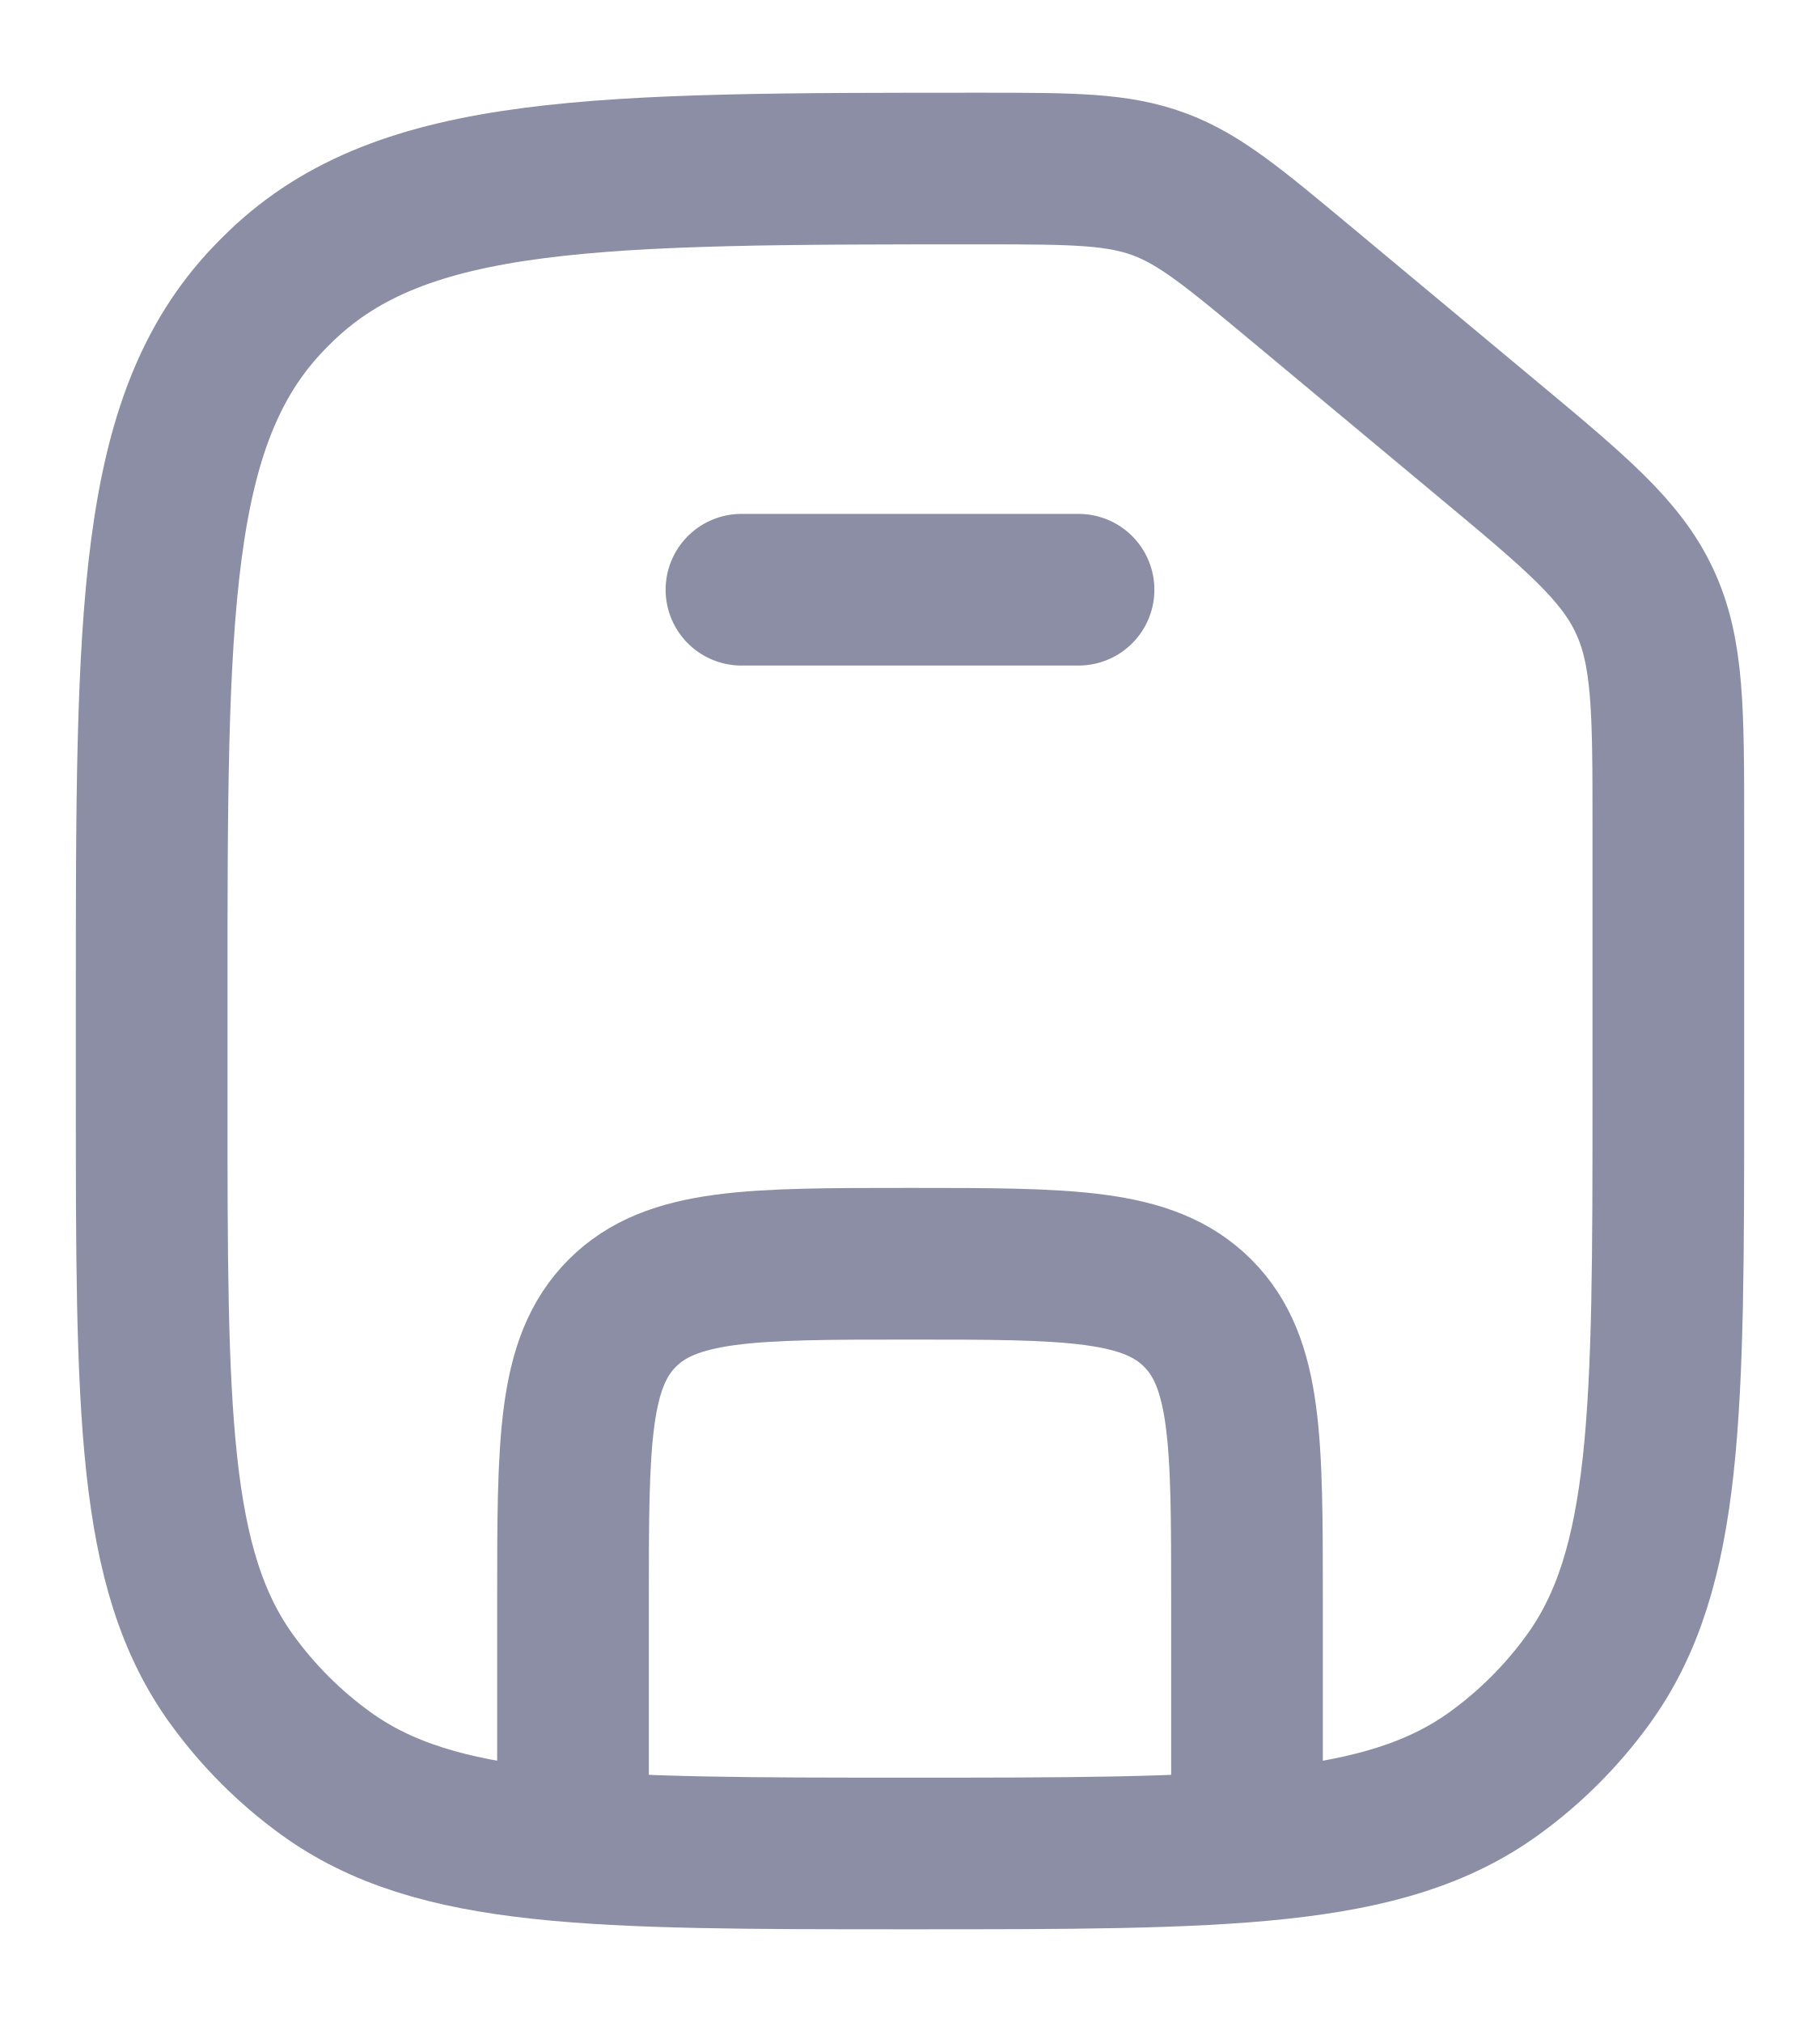
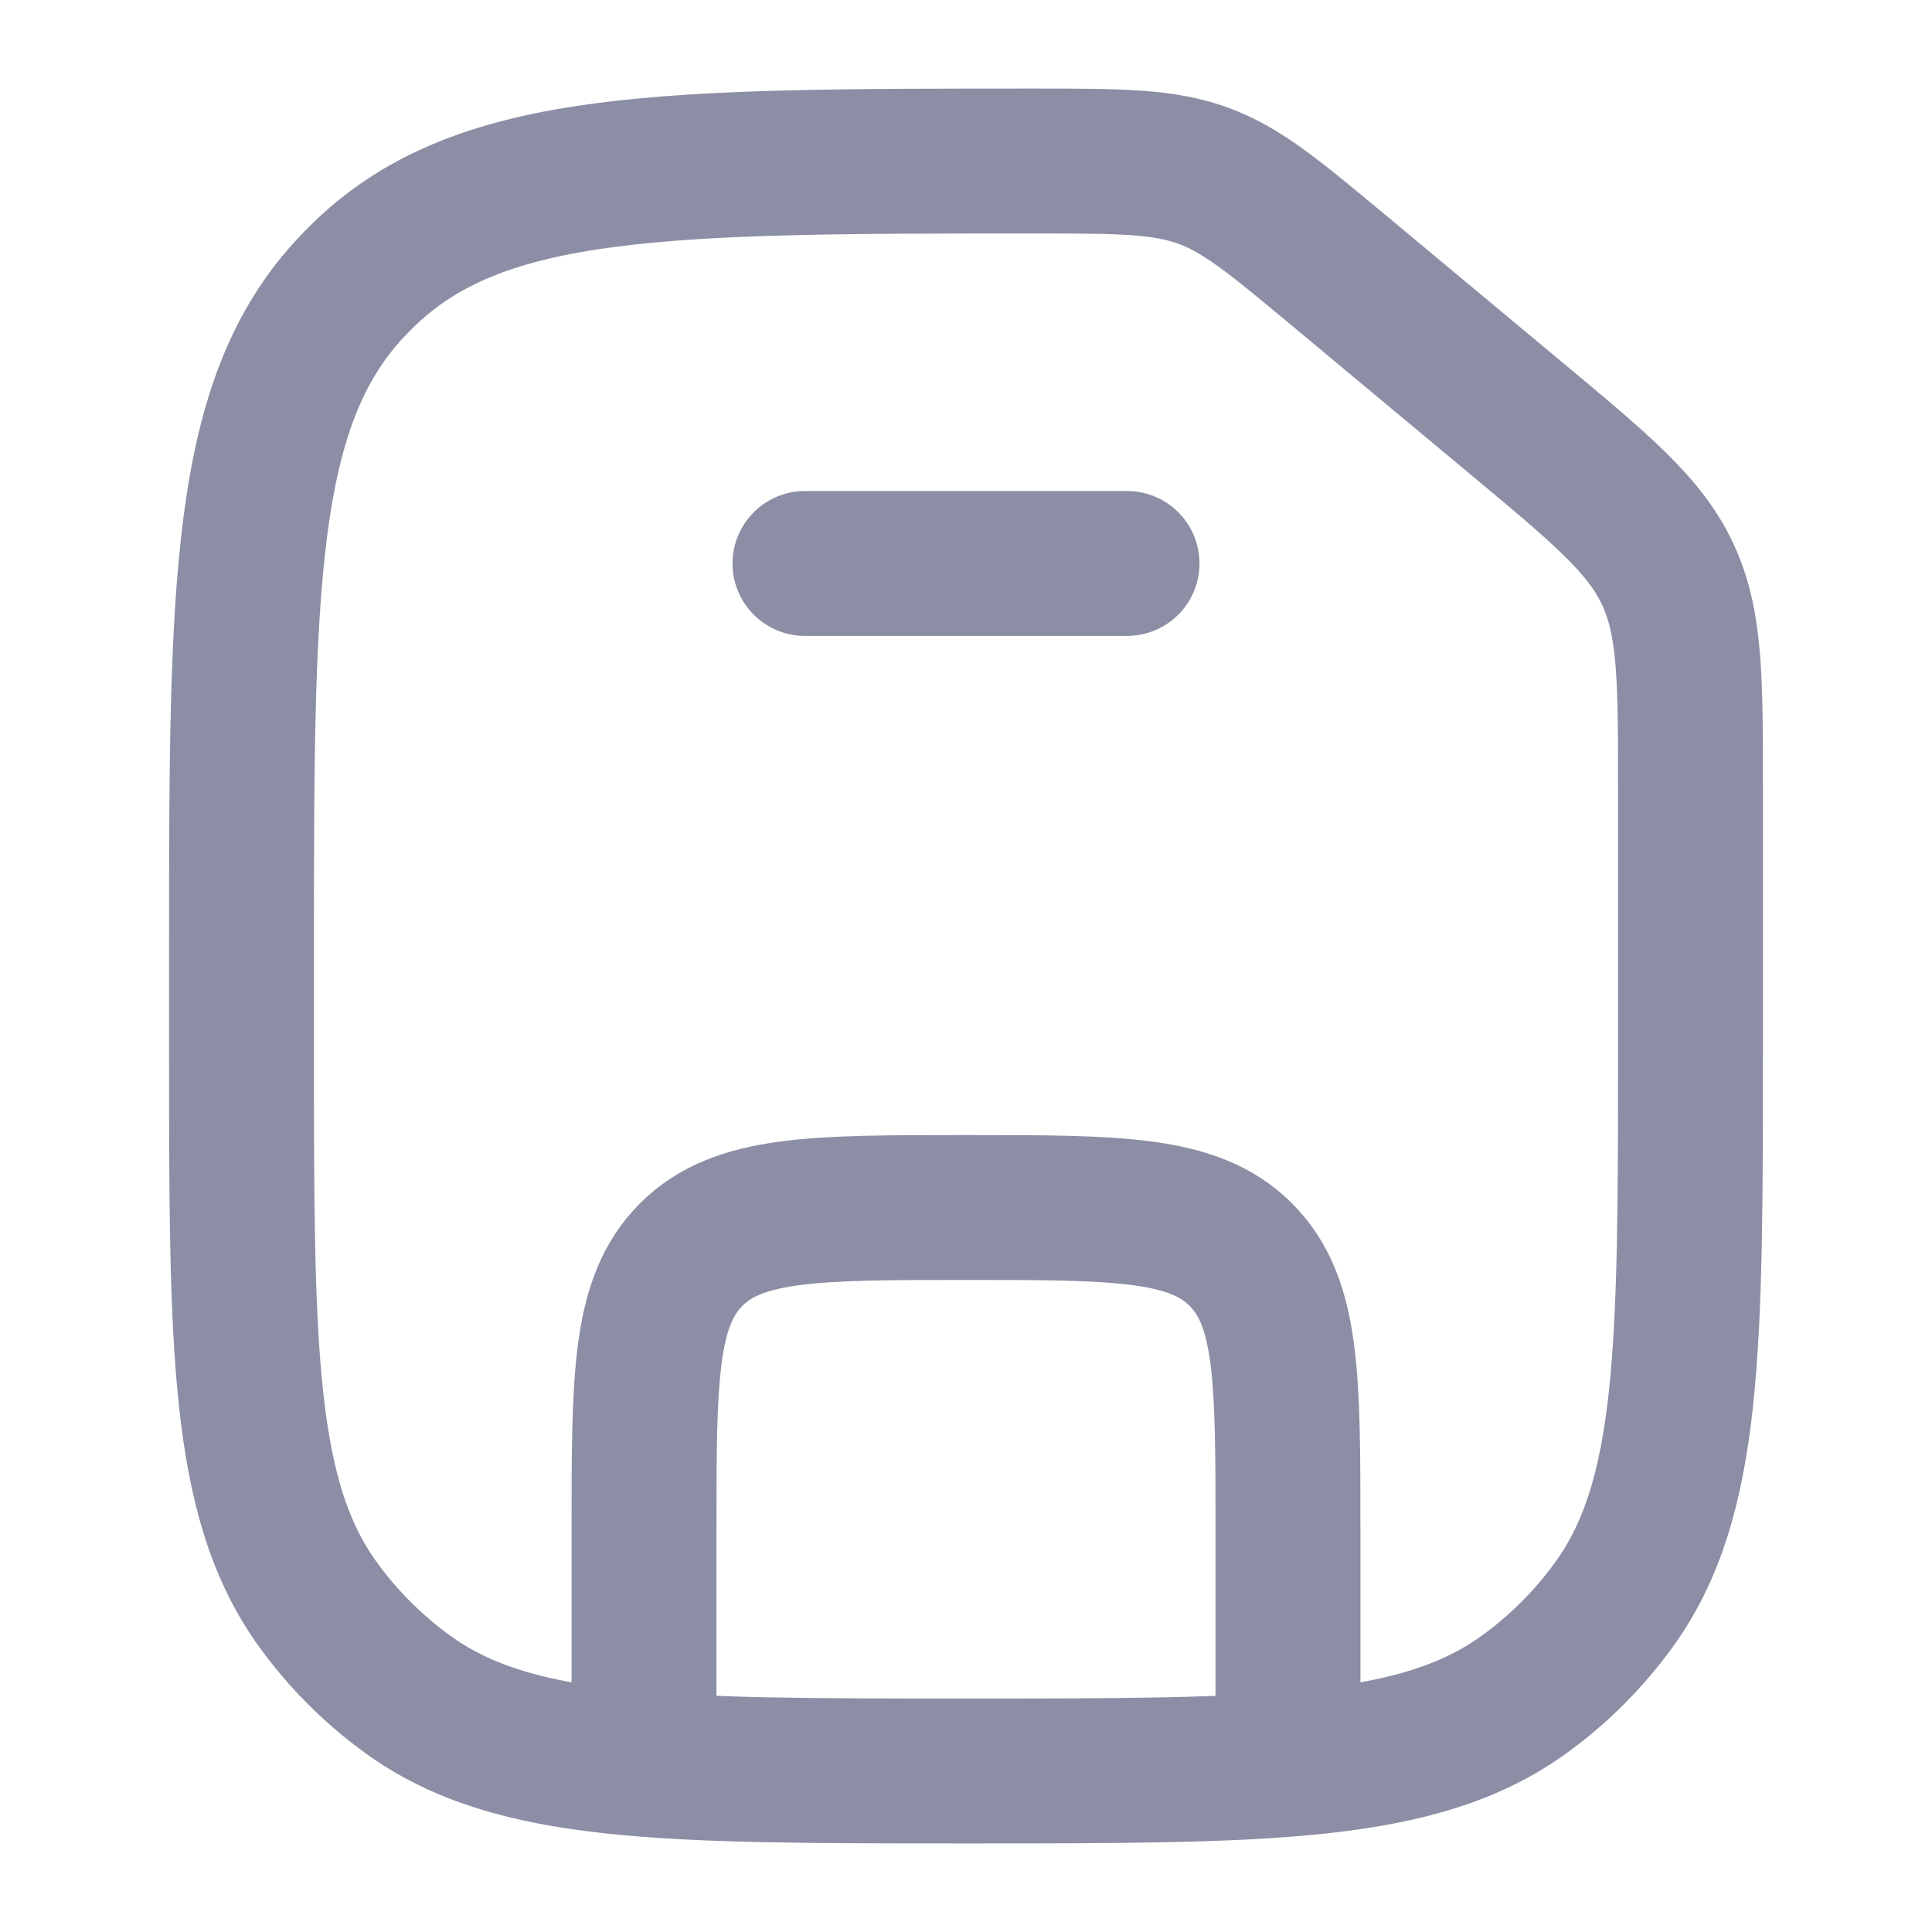
- <svg xmlns="http://www.w3.org/2000/svg" width="18" height="20" viewBox="0 0 18 20" fill="none">
-   <path d="M5.667 18.333V15.833C5.667 14.262 5.667 13.476 6.155 12.988C6.643 12.5 7.429 12.5 9 12.5C10.571 12.5 11.357 12.5 11.845 12.988C12.333 13.476 12.333 14.262 12.333 15.833V18.333" stroke="#8C8EA5" stroke-width="1.5" stroke-linejoin="round" />
-   <path d="M7.333 5.833H10.667" stroke="#8C8EA5" stroke-width="1.5" stroke-linecap="round" stroke-linejoin="round" />
-   <path d="M1.5 9.882C1.5 6.068 1.5 4.161 2.656 2.953C2.698 2.909 2.742 2.865 2.787 2.822C3.995 1.667 5.902 1.667 9.715 1.667C10.619 1.667 11.055 1.67 11.469 1.824C11.868 1.973 12.202 2.252 12.871 2.809L14.701 4.334C15.586 5.071 16.028 5.44 16.264 5.944C16.5 6.448 16.5 7.024 16.5 8.175V10.833C16.5 13.958 16.5 15.521 15.704 16.616C15.447 16.97 15.136 17.281 14.782 17.538C13.687 18.333 12.125 18.333 9 18.333C5.875 18.333 4.313 18.333 3.218 17.538C2.864 17.281 2.553 16.97 2.296 16.616C1.5 15.521 1.5 13.958 1.5 10.833V9.882Z" stroke="#8C8EA5" stroke-width="1.5" />
+ <svg xmlns="http://www.w3.org/2000/svg" width="20" height="20" viewBox="0 0 20 20" fill="none">
+   <path d="M6.667 18.333V15.833C6.667 14.262 6.667 13.476 7.155 12.988C7.643 12.5 8.429 12.5 10 12.5C11.571 12.5 12.357 12.5 12.845 12.988C13.333 13.476 13.333 14.262 13.333 15.833V18.333" stroke="#8C8EA5" stroke-width="1.5" stroke-linejoin="round" />
+   <path d="M8.333 5.833H11.667" stroke="#8C8EA5" stroke-width="1.5" stroke-linecap="round" stroke-linejoin="round" />
+   <path d="M2.5 9.882C2.5 6.068 2.5 4.161 3.656 2.953C3.698 2.909 3.742 2.865 3.787 2.822C4.995 1.667 6.902 1.667 10.715 1.667C11.619 1.667 12.055 1.67 12.469 1.824C12.868 1.973 13.202 2.252 13.871 2.809L15.701 4.334C16.586 5.071 17.028 5.44 17.264 5.944C17.5 6.448 17.5 7.024 17.5 8.175V10.833C17.5 13.958 17.5 15.521 16.704 16.616C16.447 16.97 16.136 17.281 15.782 17.538C14.687 18.333 13.125 18.333 10 18.333C6.875 18.333 5.313 18.333 4.218 17.538C3.864 17.281 3.553 16.97 3.296 16.616C2.5 15.521 2.5 13.958 2.5 10.833V9.882Z" stroke="#8C8EA5" stroke-width="1.5" />
</svg>
